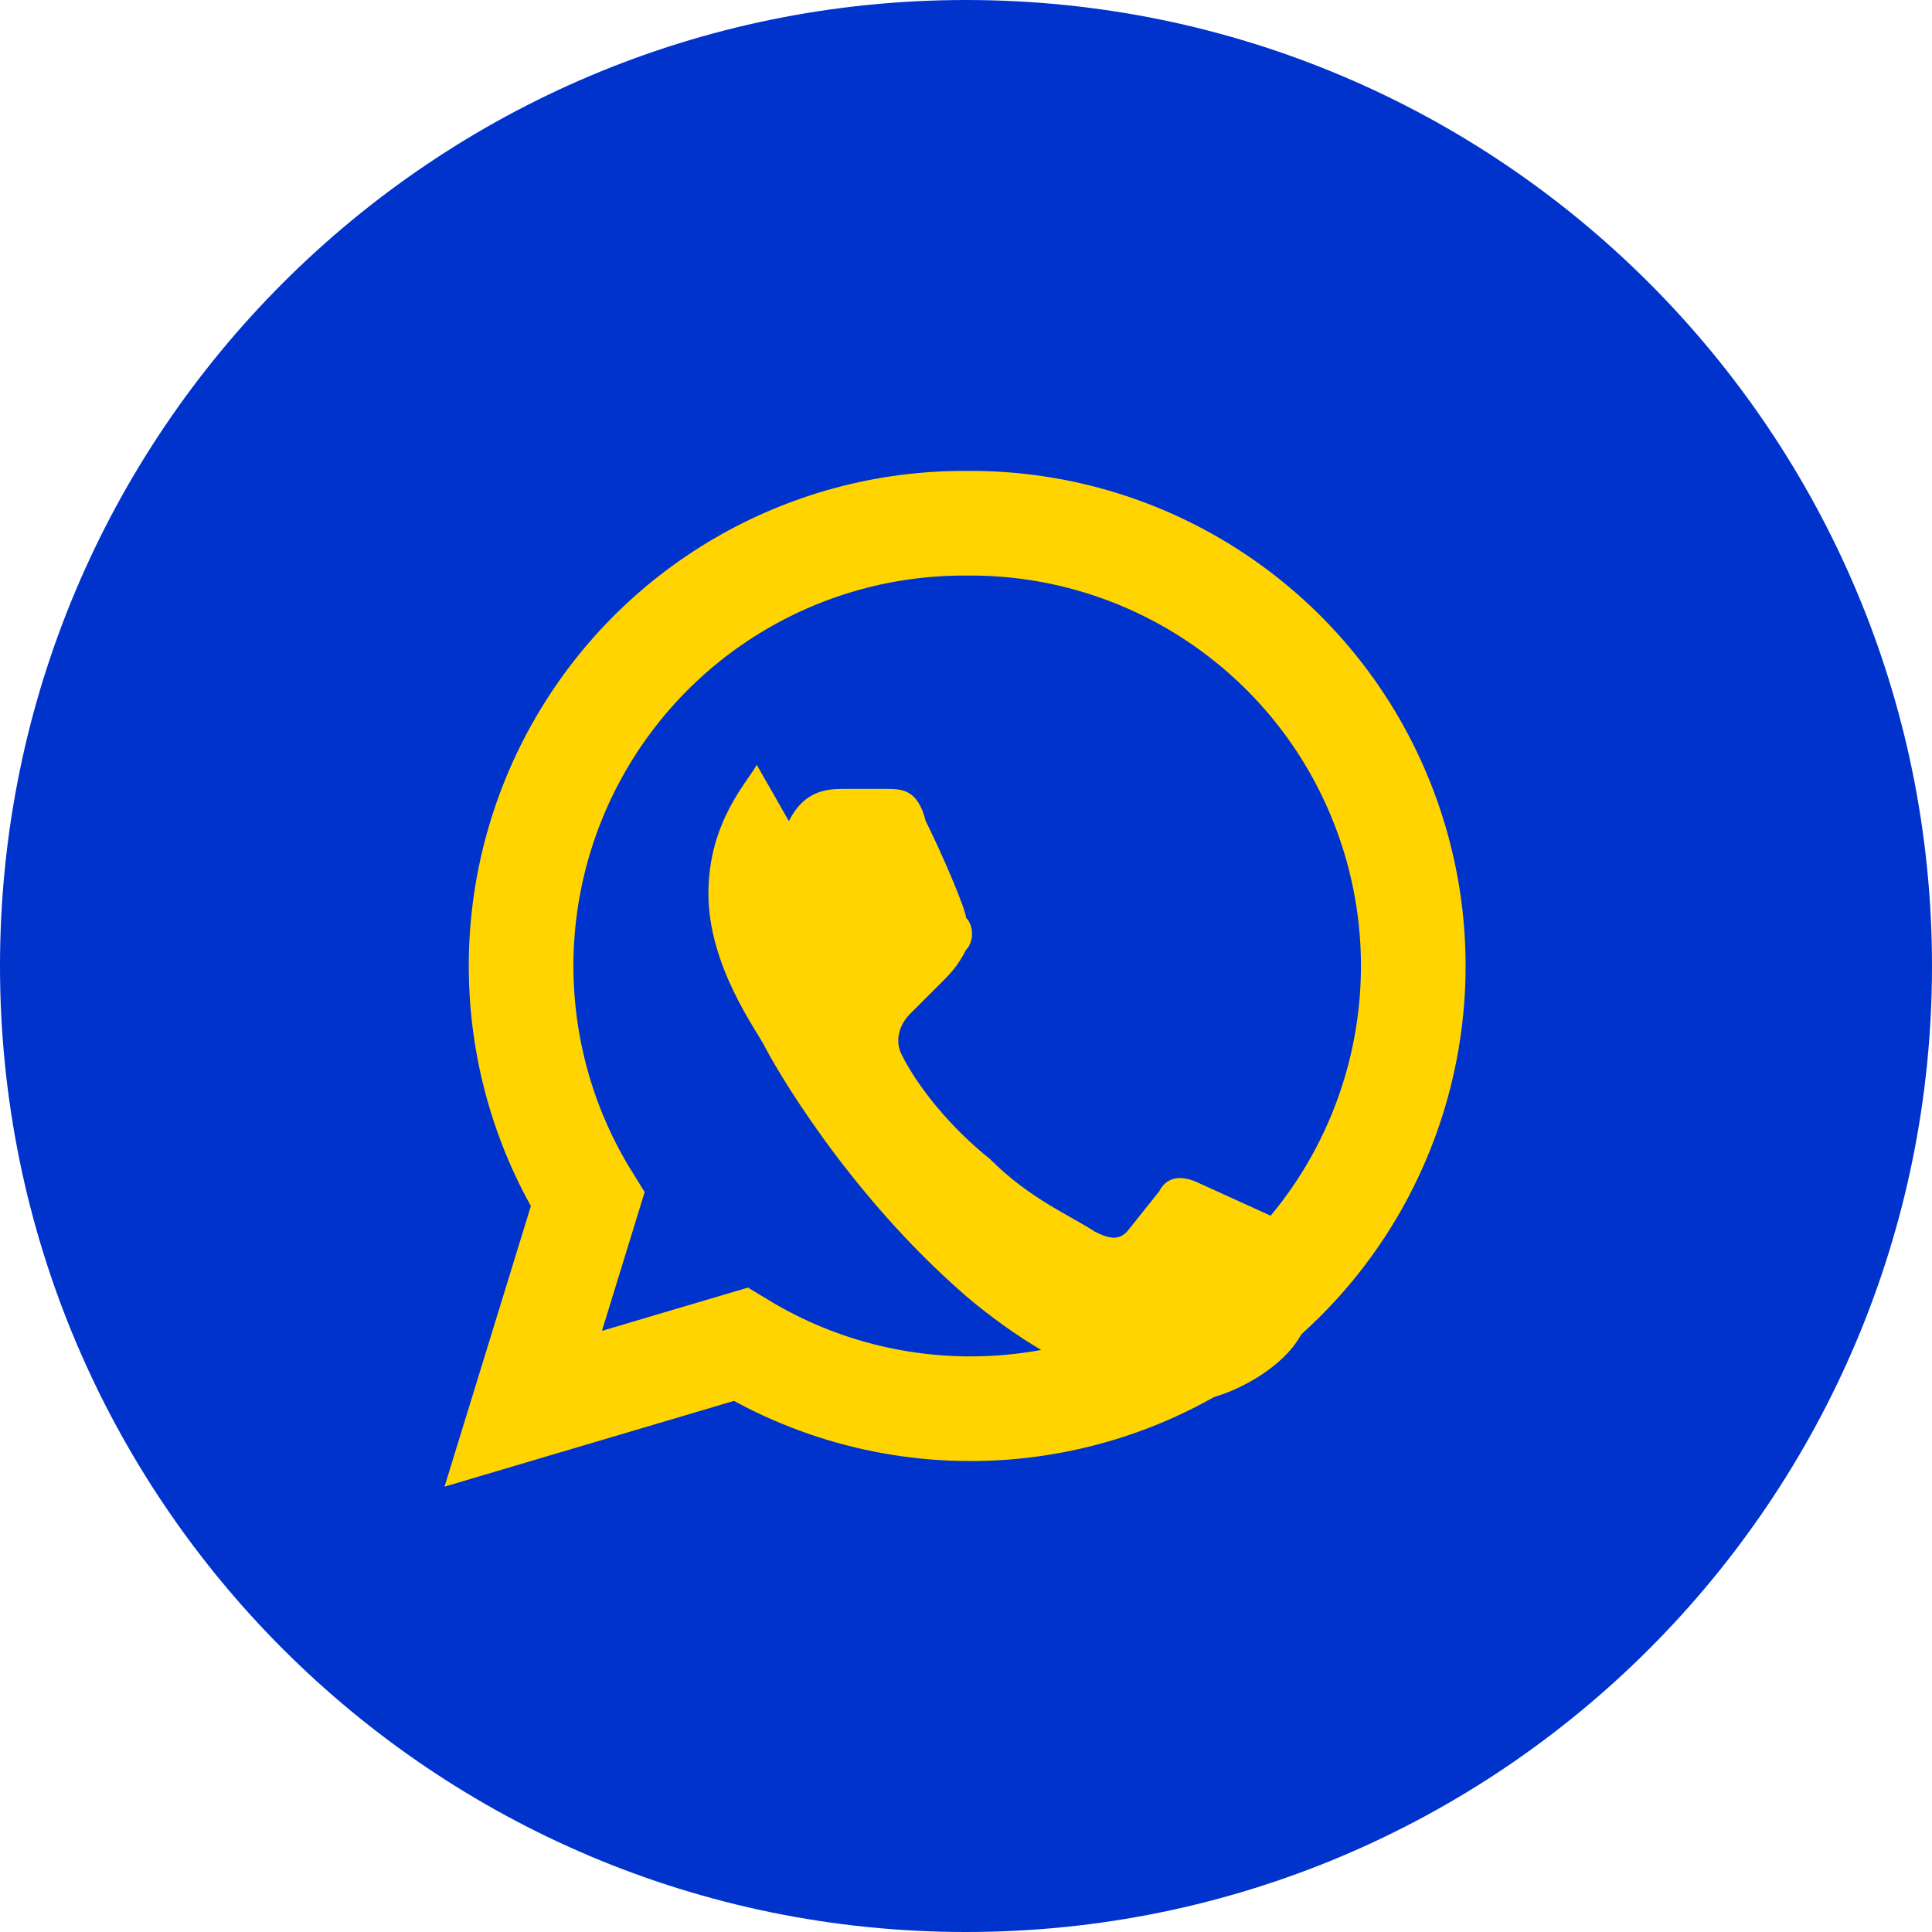
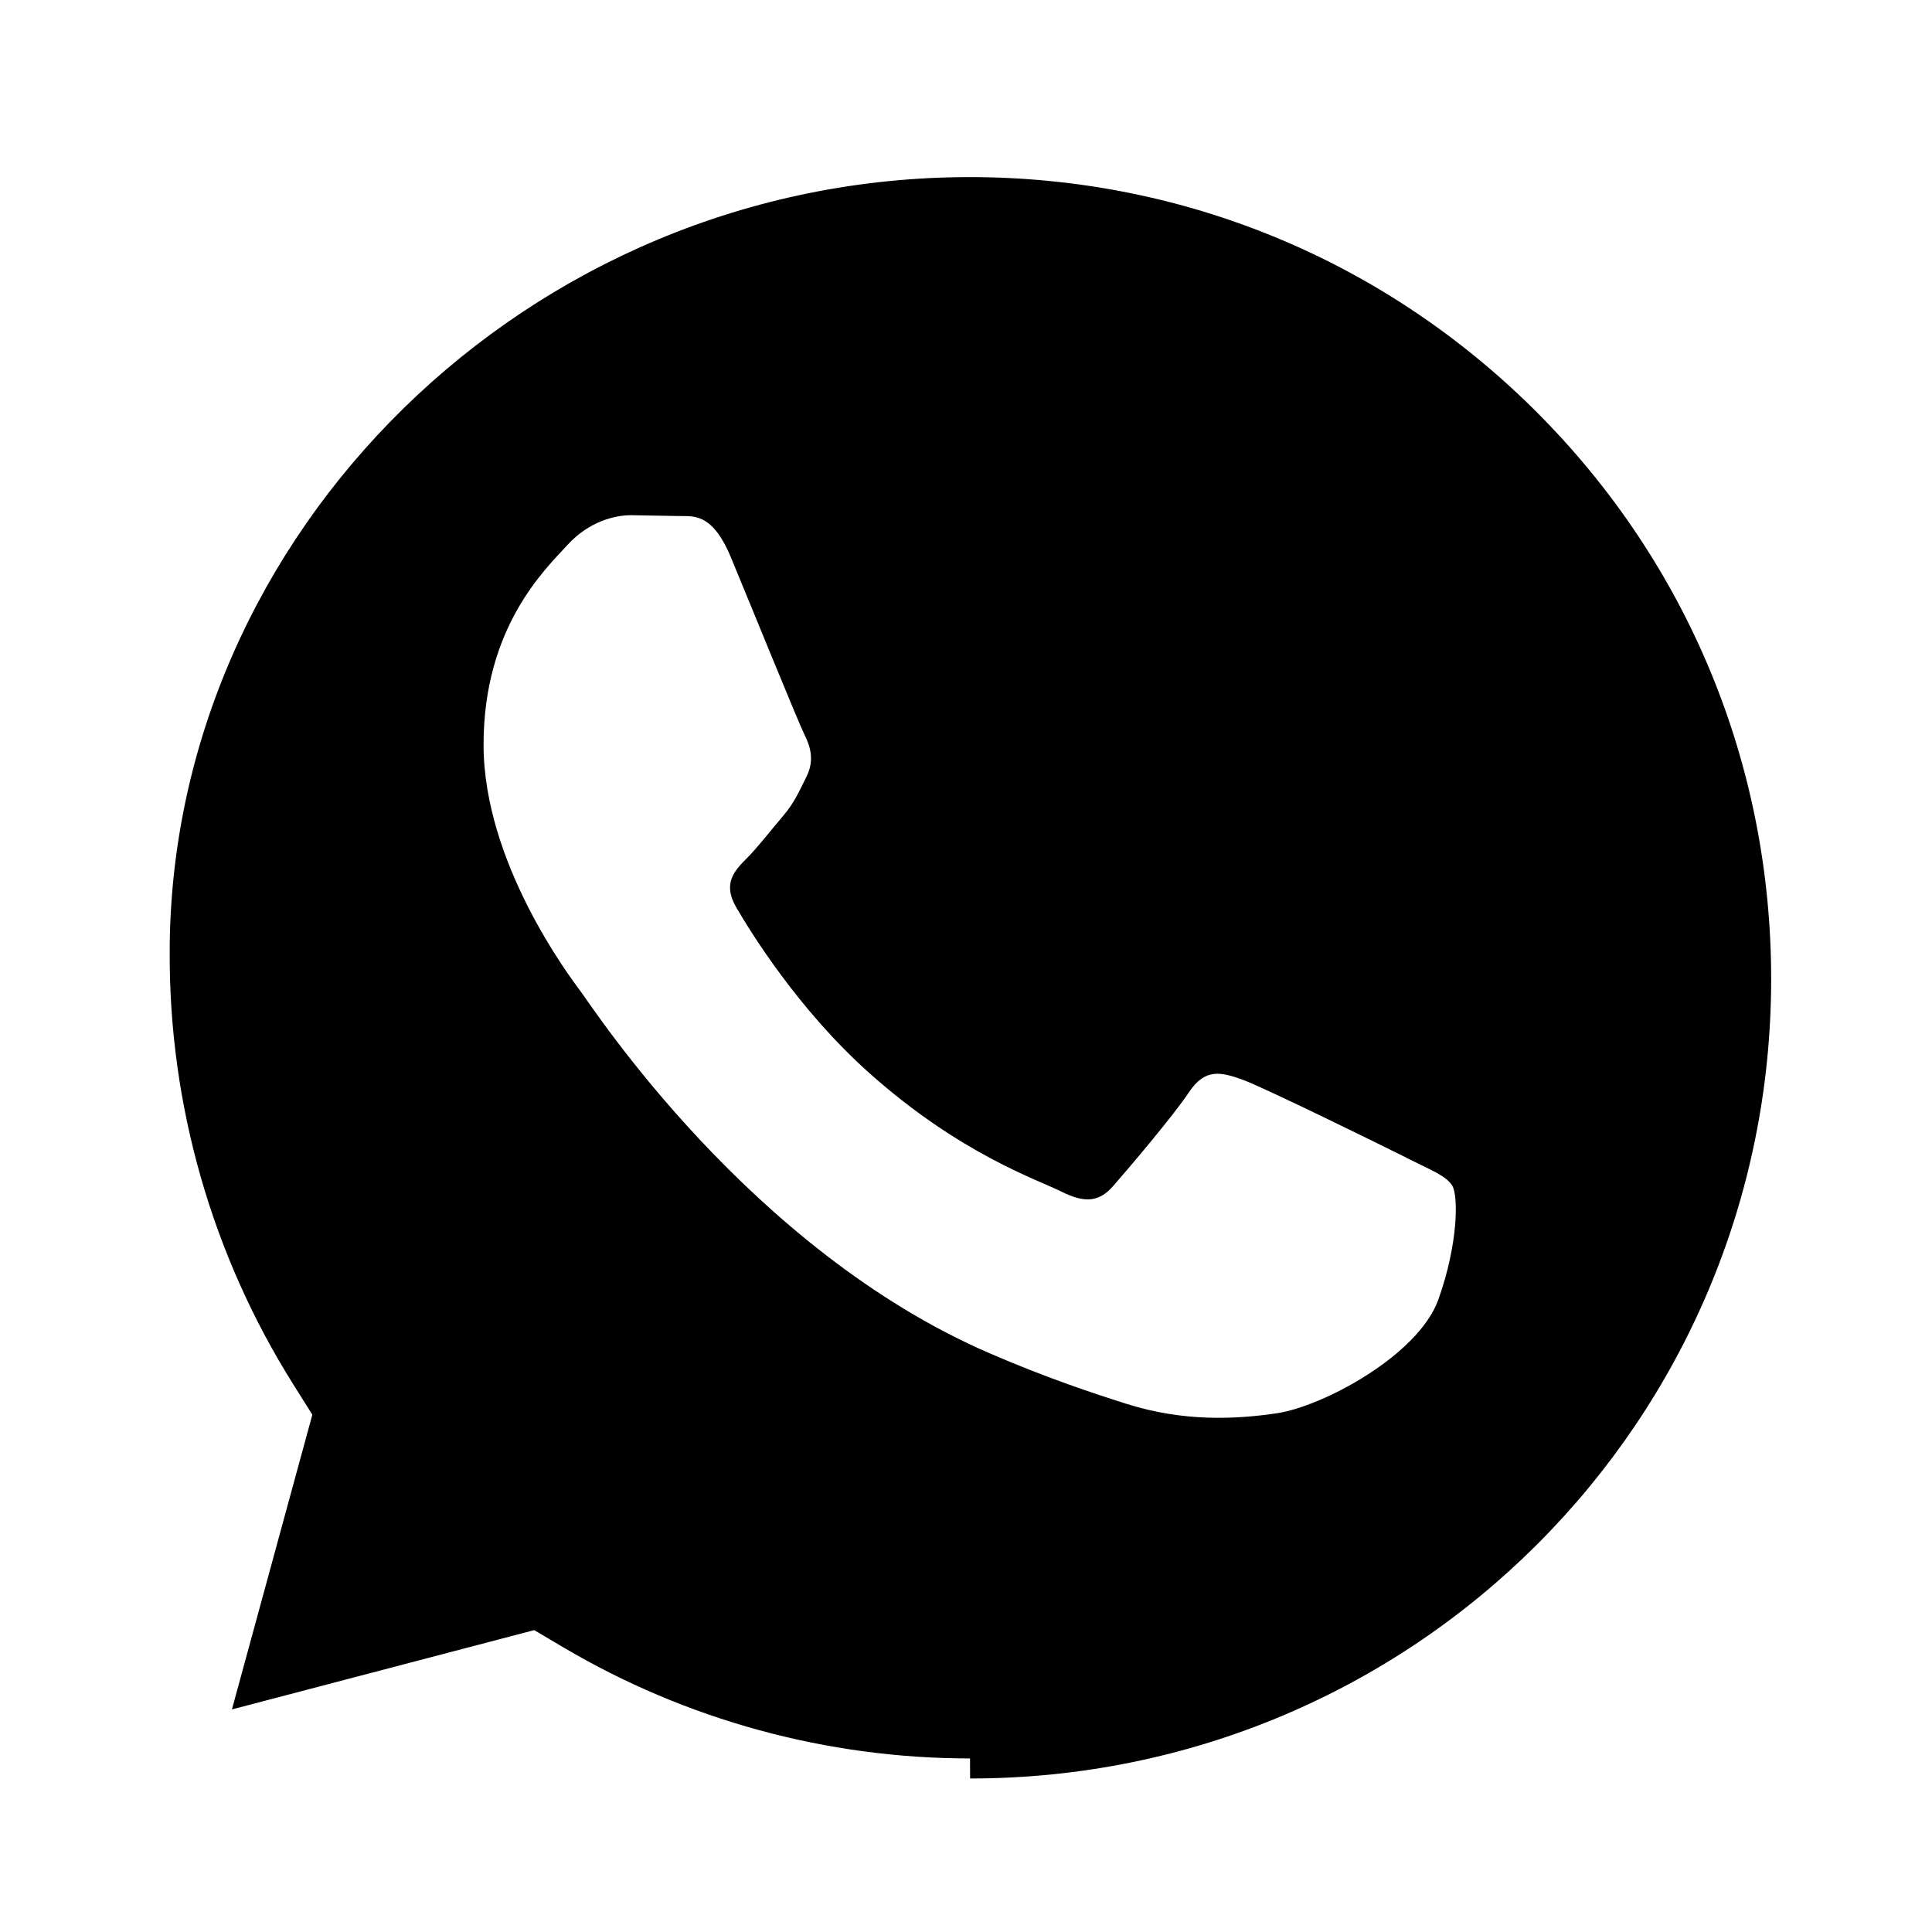
- <svg xmlns="http://www.w3.org/2000/svg" width="24" height="24" viewBox="0 0 24 24">
-   <circle cx="12" cy="12" r="12" fill="#0033CC" />
-   <path d="M12 6.5a5.5 5.5 0 0 0-4.7 8.4L6.5 17.5l2.7-.8A5.5 5.5 0 1 0 12 6.5Z" fill="none" stroke="#FFD400" stroke-width="1.3" />
-   <path d="M9.8 10.2c.2-.4.5-.4.7-.4h.5c.2 0 .4 0 .5.4.2.4.5 1.1.5 1.2.1.1.1.3 0 .4-.1.2-.2.3-.3.4l-.4.4c-.1.1-.2.3-.1.5.2.4.6.9 1.1 1.3.5.5 1 .7 1.3.9.2.1.3.1.4 0l.4-.5c.1-.2.3-.2.5-.1l1.1.5c.2.1.3.1.4.2 0 .1 0 .6-.2 1.1-.2.5-1 .9-1.4.9-.4 0-1.5-.2-2.8-1.3-1.5-1.3-2.4-2.9-2.5-3.1-.1-.2-.7-1-.7-1.9 0-.9.5-1.4.6-1.6Z" fill="#FFD400" />
+ <svg xmlns="http://www.w3.org/2000/svg" width="24" height="24" viewBox="0 0 24 24" fill="none">
+   <path d="M17.472 14.382c-.297-.149-1.758-.867-2.03-.967-.273-.099-.471-.148-.67.15-.197.297-.767.966-.94 1.164-.173.199-.347.223-.644.075-.297-.15-1.255-.463-2.39-1.475-.883-.788-1.48-1.761-1.653-2.059-.173-.297-.018-.458.13-.606.134-.133.298-.347.446-.52.149-.174.198-.298.298-.497.099-.198.05-.371-.025-.52-.075-.149-.669-1.612-.916-2.207-.242-.579-.487-.501-.669-.51l-.57-.01c-.198 0-.52.074-.792.372s-1.04 1.016-1.04 2.479 1.065 2.876 1.213 3.074c.149.198 2.095 3.2 5.076 4.487.709.306 1.263.489 1.694.626.712.226 1.36.194 1.872.118.571-.085 1.758-.719 2.006-1.413.248-.694.248-1.289.173-1.413-.074-.124-.272-.198-.57-.347m-5.421 7.461c-1.78 0-3.525-.478-5.052-1.38l-.362-.214-3.755.985.999-3.661-.235-.374a10.015 10.015 0 0 1-1.537-5.37C2.11 6.64 6.55 2.2 12.046 2.2c2.66 0 5.161 1.037 7.042 2.918s2.915 4.384 2.914 7.045c-.001 5.492-4.441 9.93-9.951 9.93" fill="currentColor" />
</svg>
